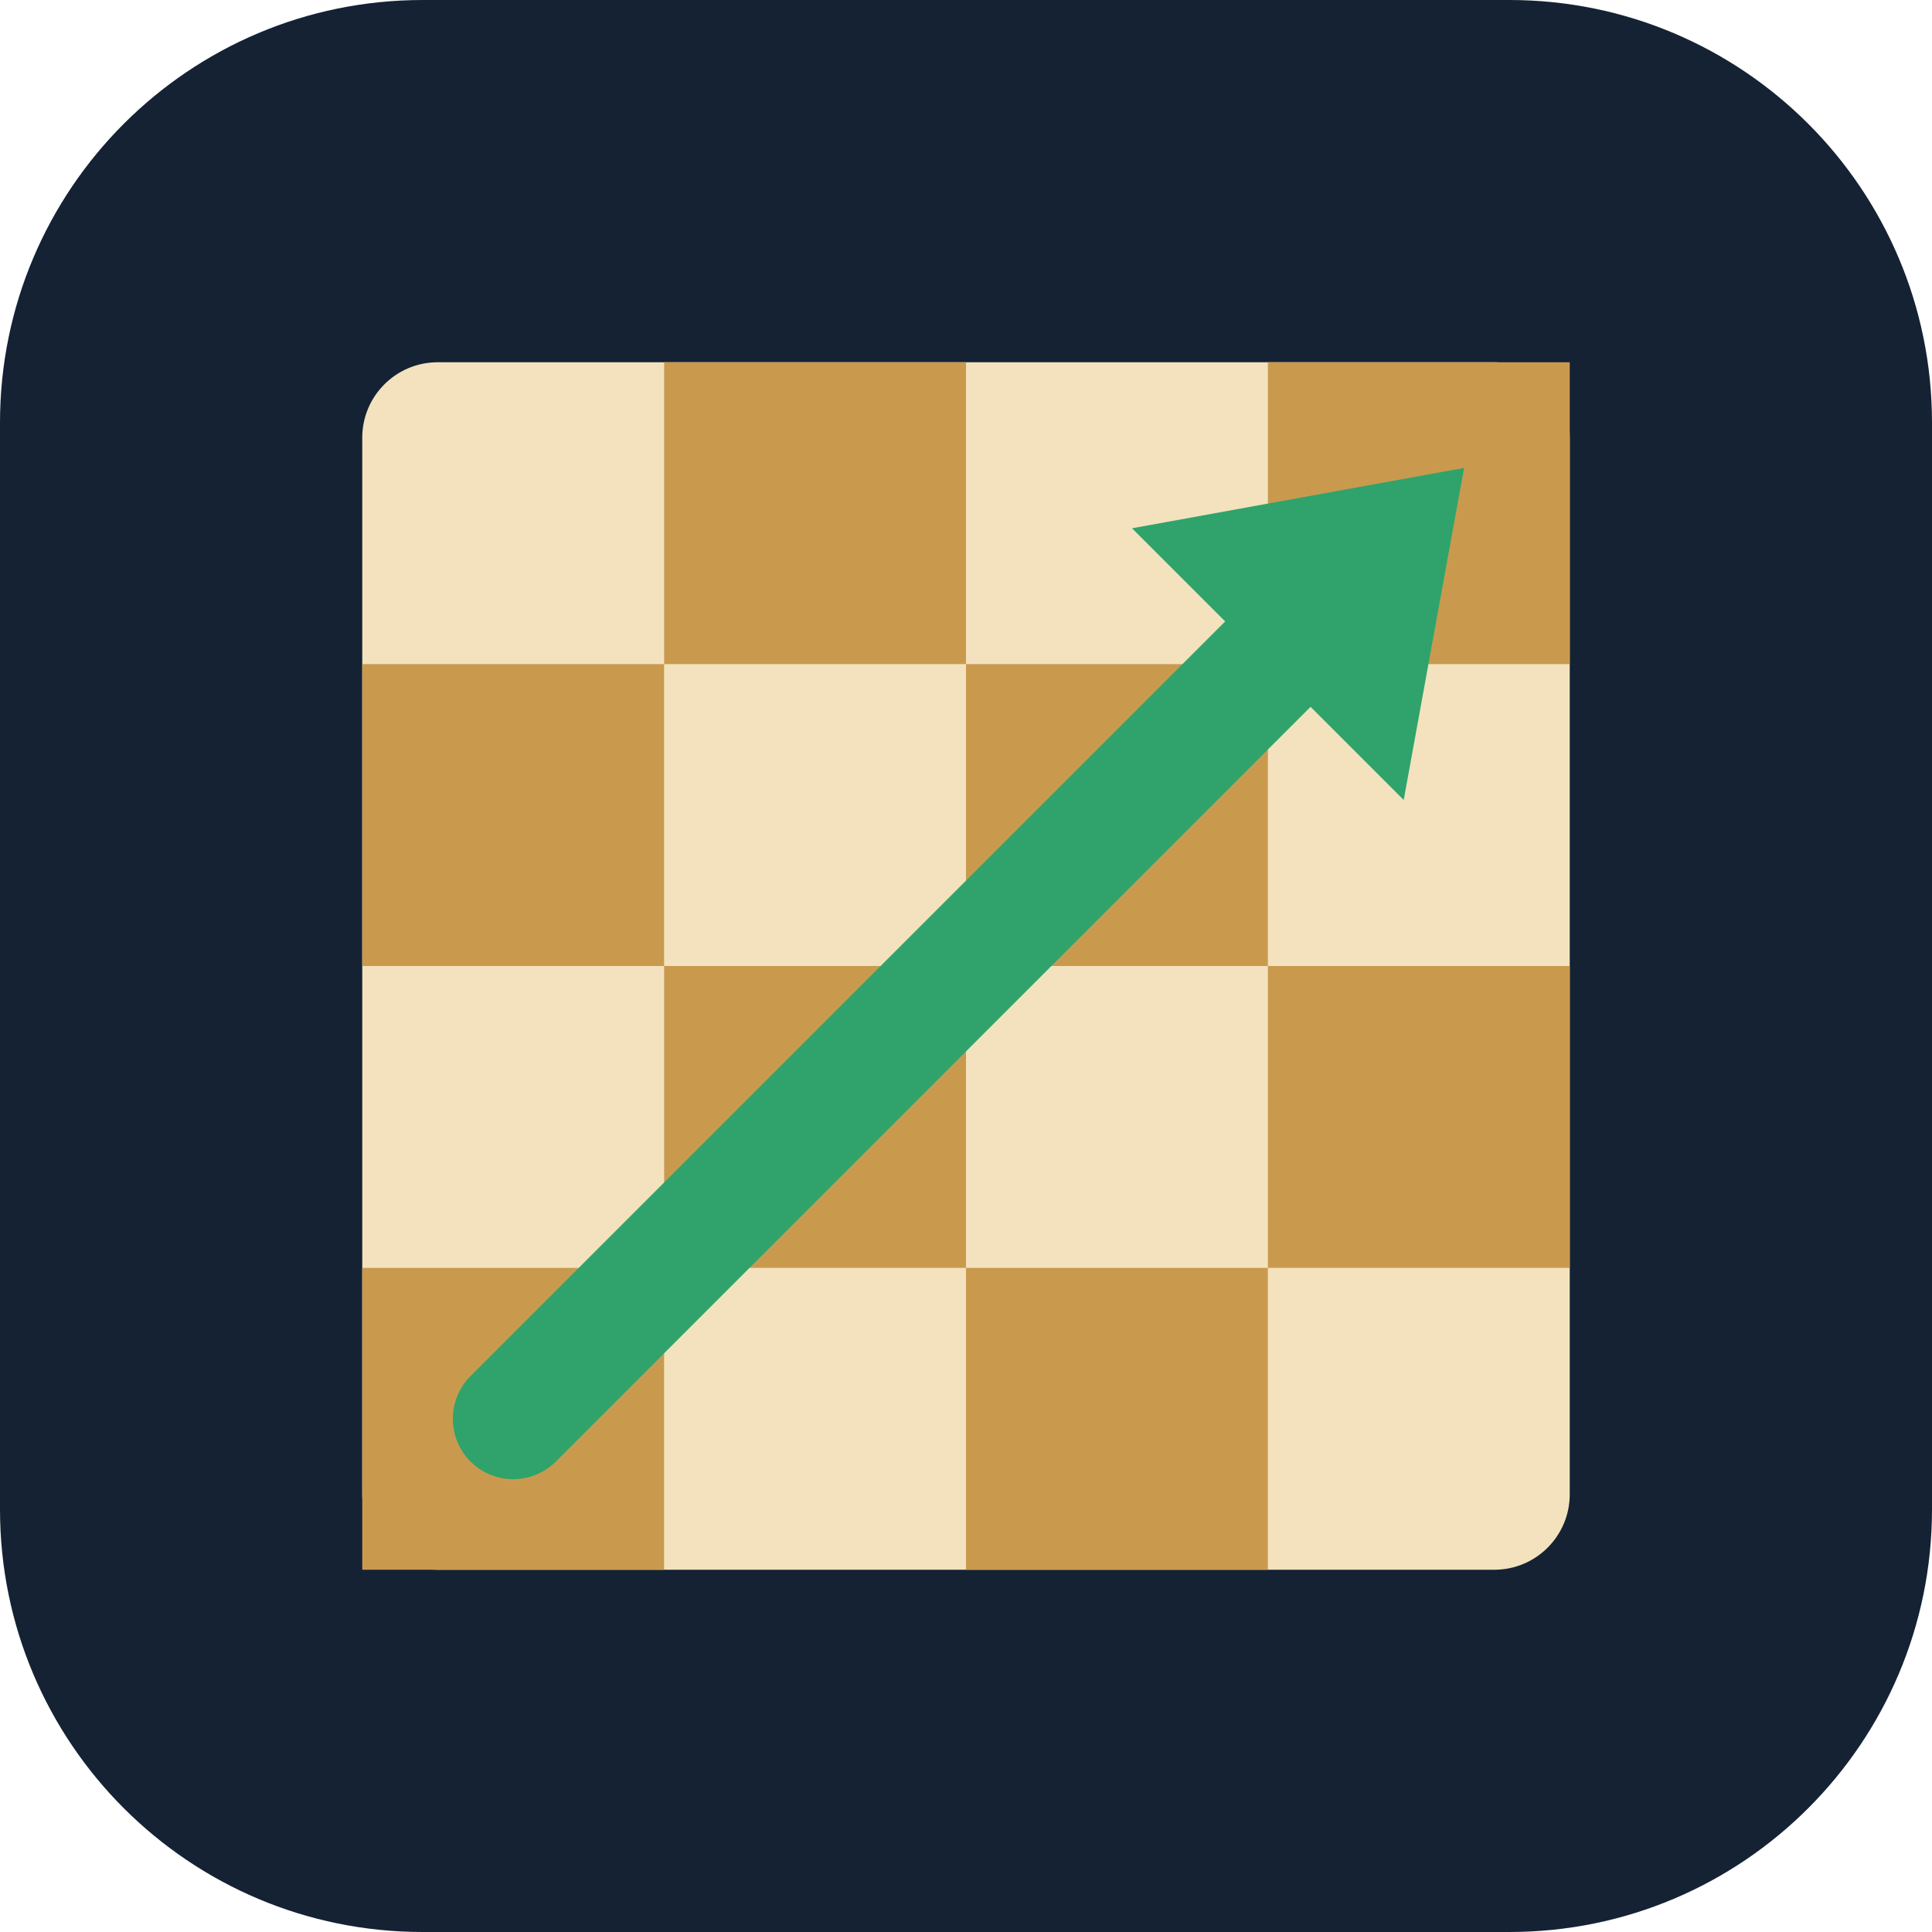
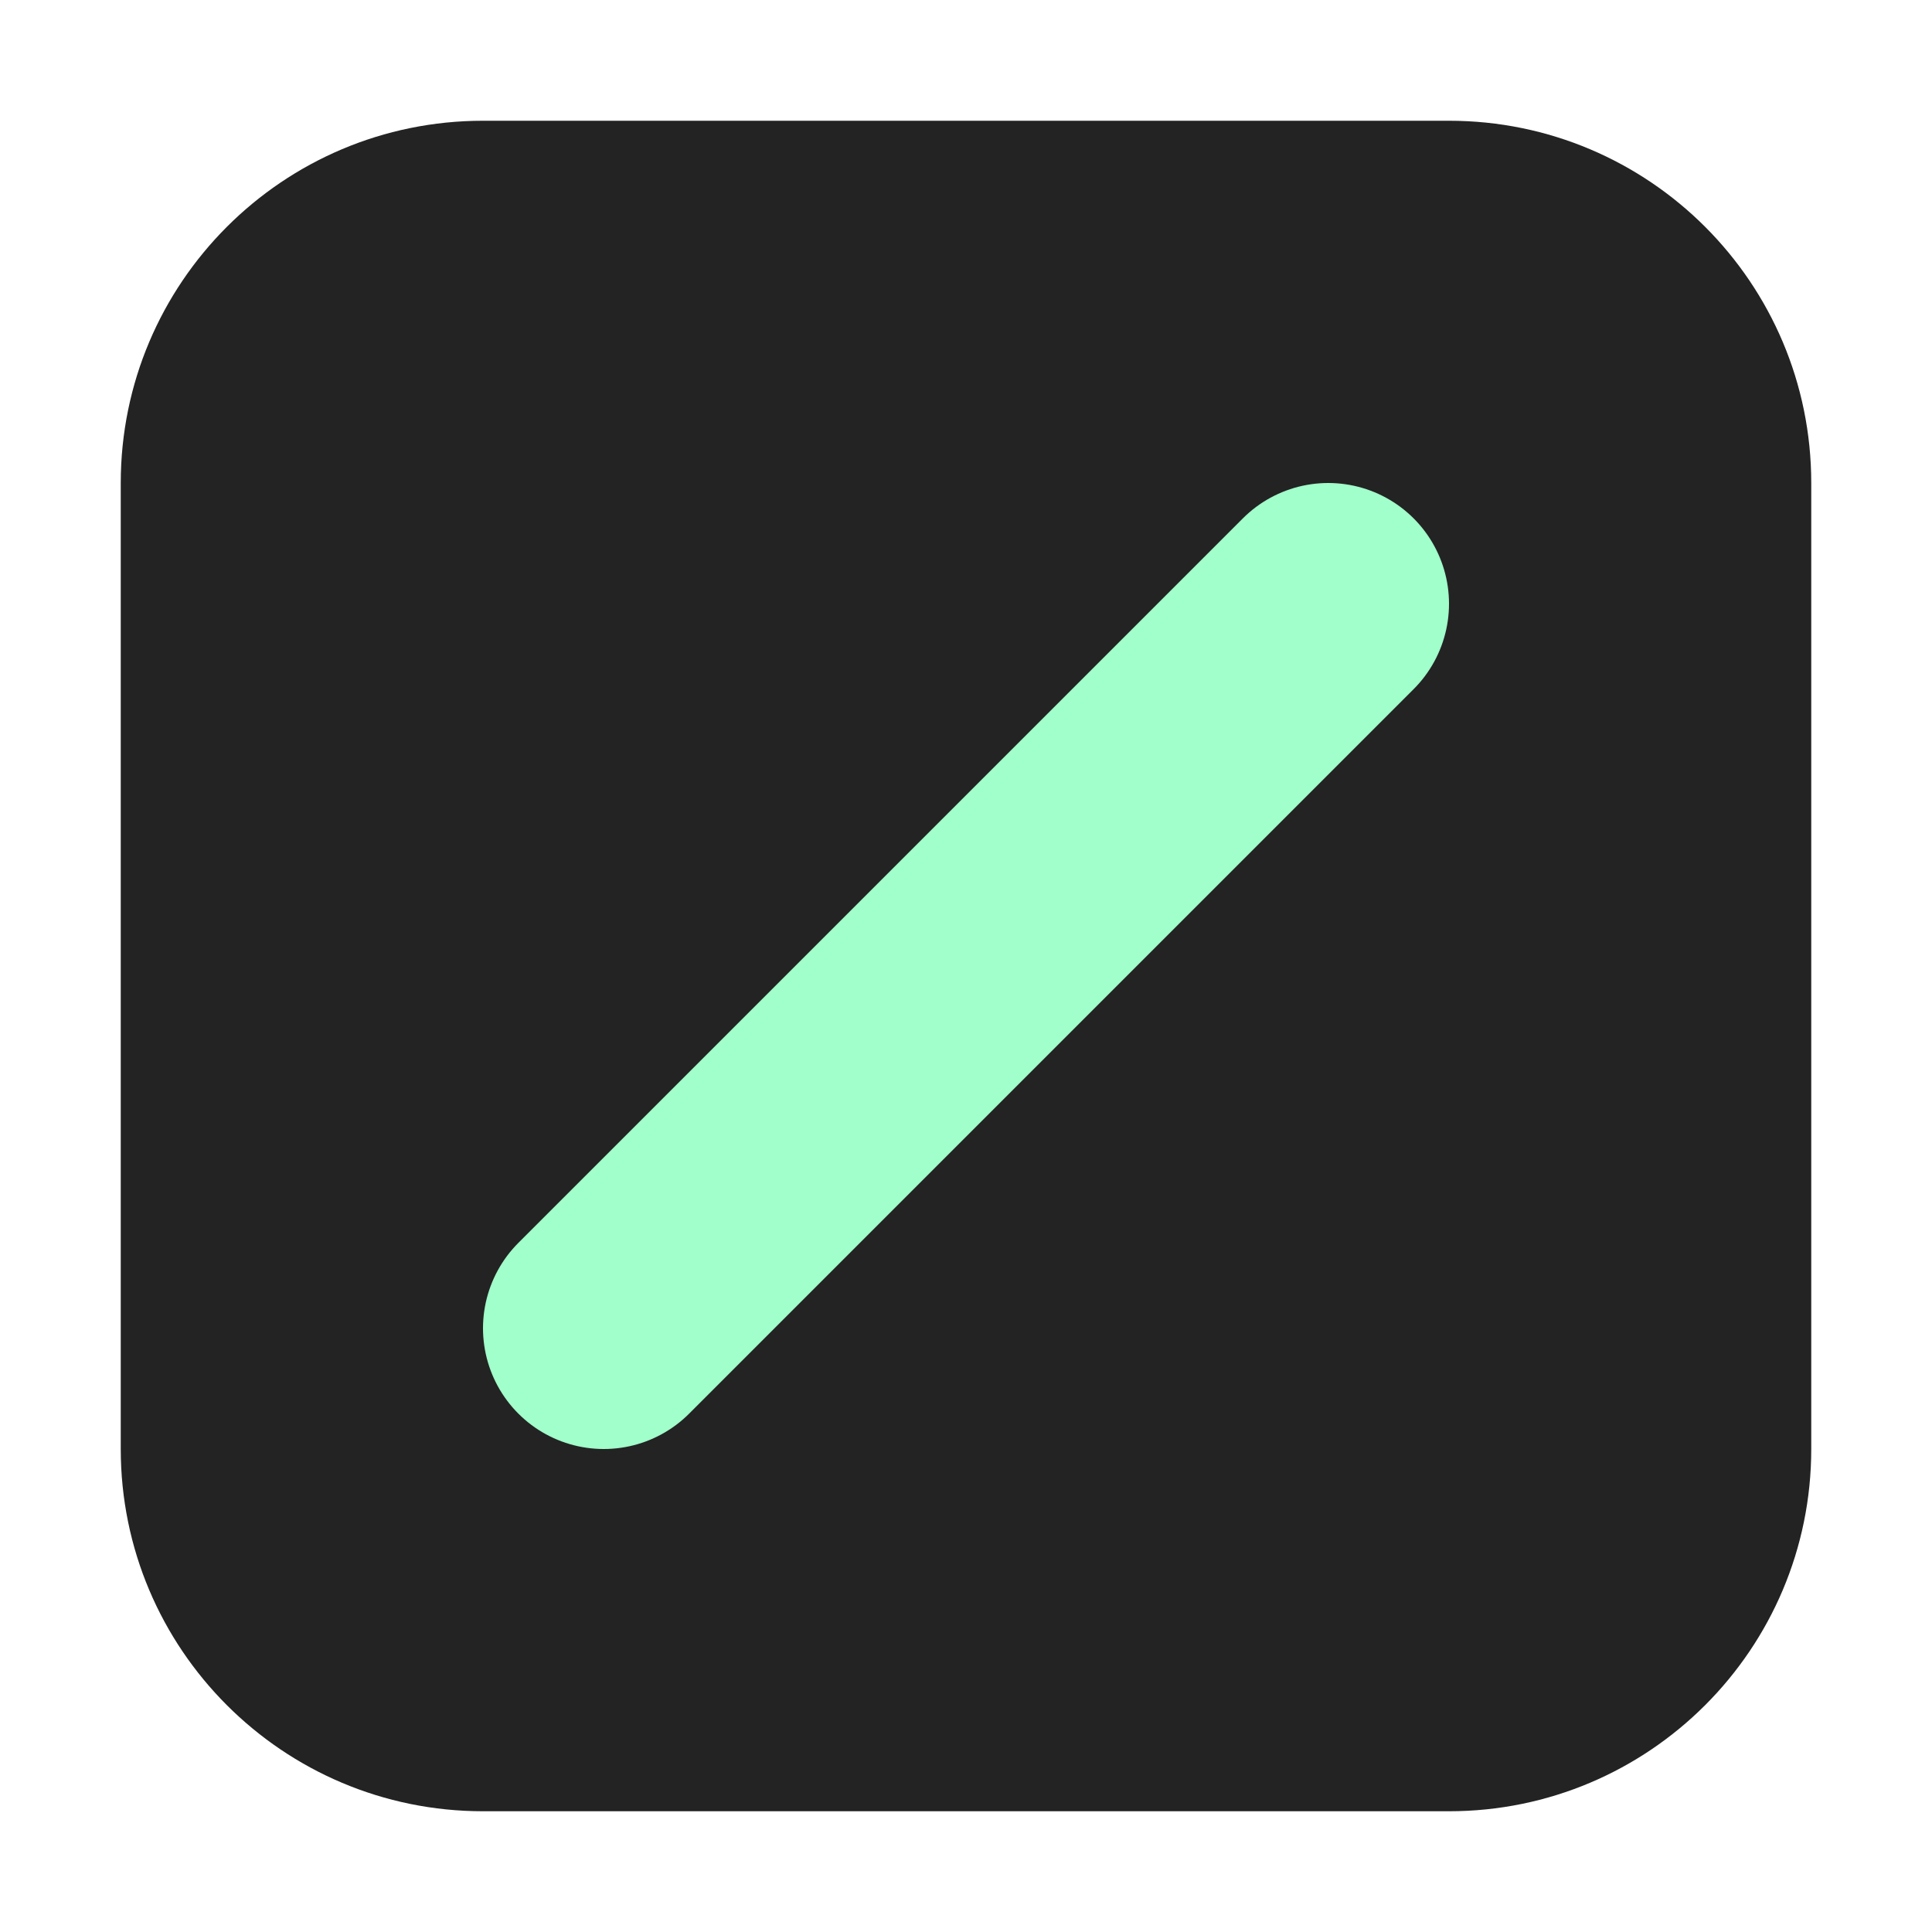
- <svg xmlns="http://www.w3.org/2000/svg" viewBox="0 0 256 256" width="256" height="256" role="img" aria-labelledby="t">
-   <rect width="256" height="256" rx="56" fill="#142234" />
-   <rect x="48" y="48" width="160" height="160" rx="10" fill="#f3e2bd" />
-   <g fill="#c99a4e">
-     <rect x="88" y="48" width="40" height="40" />
-     <rect x="168" y="48" width="40" height="40" />
-     <rect x="48" y="88" width="40" height="40" />
-     <rect x="128" y="88" width="40" height="40" />
-     <rect x="88" y="128" width="40" height="40" />
-     <rect x="168" y="128" width="40" height="40" />
-     <rect x="48" y="168" width="40" height="40" />
-     <rect x="128" y="168" width="40" height="40" />
-   </g>
-   <path d="M68 188 L178 78" stroke="#2fa36b" stroke-width="16" stroke-linecap="round" />
-   <path d="M150 70 L194 62 L186 106 z" fill="#2fa36b" />
+ <svg xmlns="http://www.w3.org/2000/svg" viewBox="0 0 16 16" width="256" height="256" role="img" aria-labelledby="title desc">
+   <rect x="1" y="1" width="14" height="14" rx="3" fill="#232323" />
+   <path d="M5 11 11 5" fill="none" stroke="#a1ffcb" stroke-width="2" stroke-linecap="round" />
</svg>
